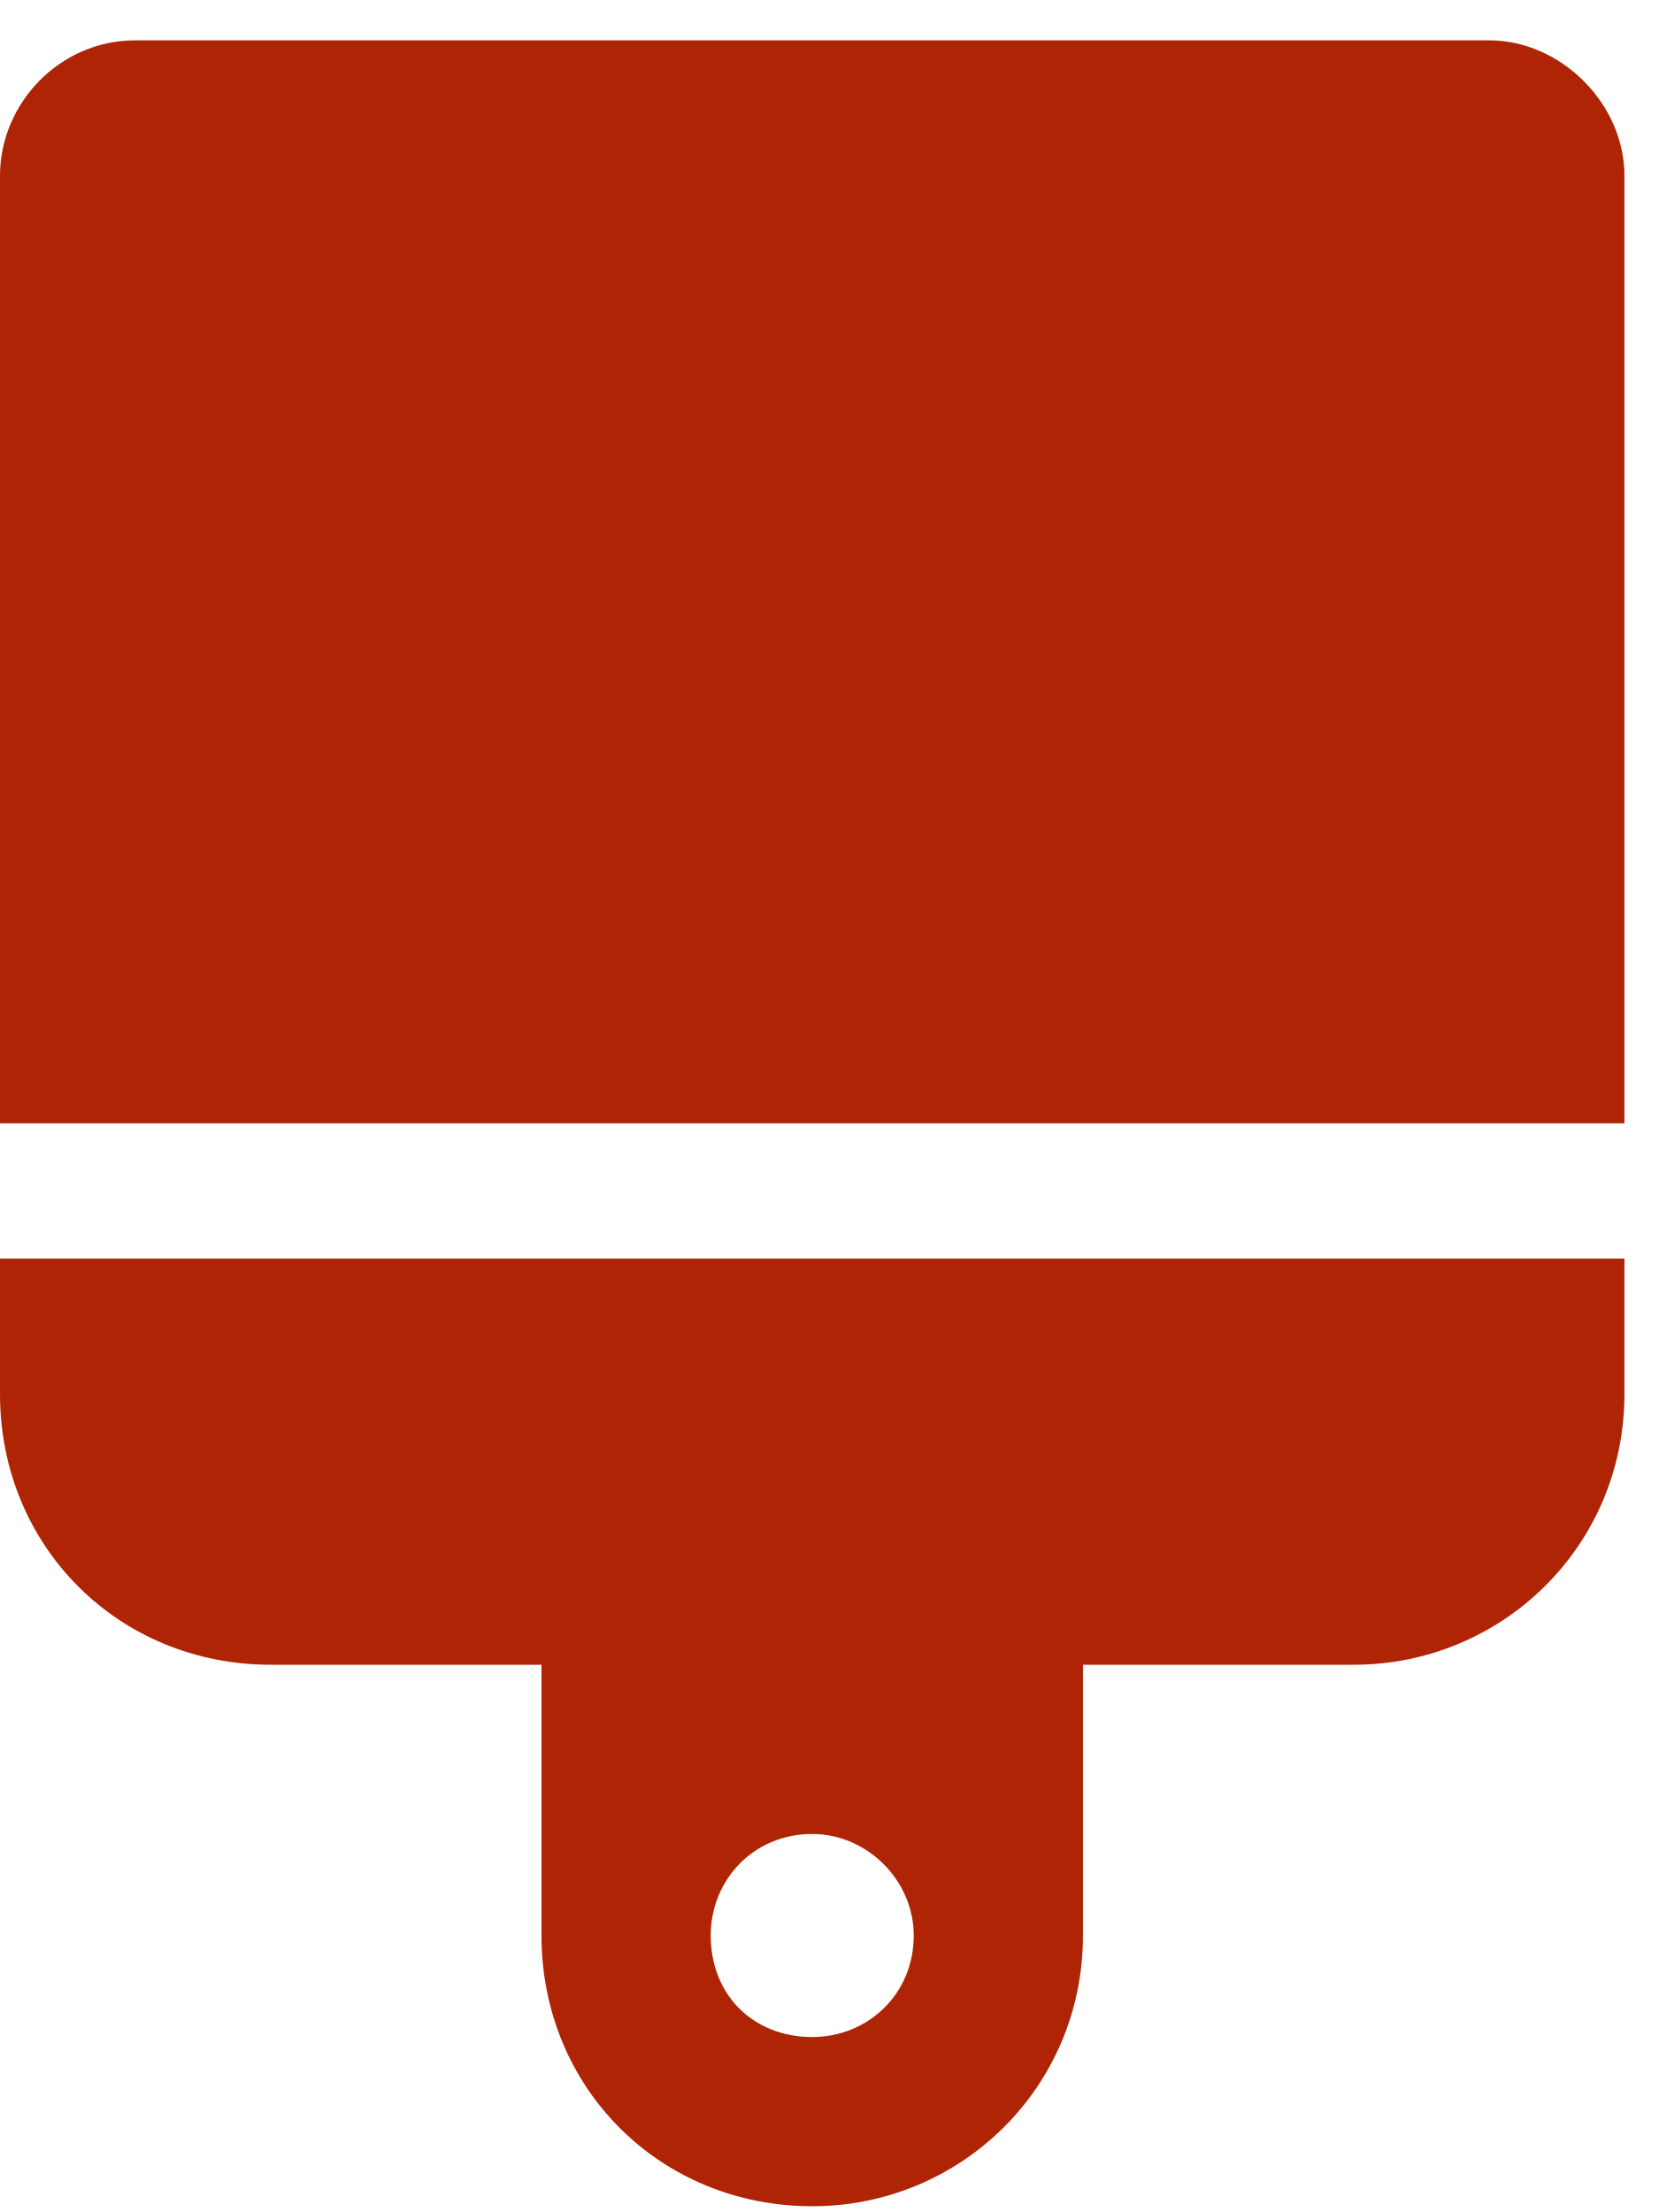
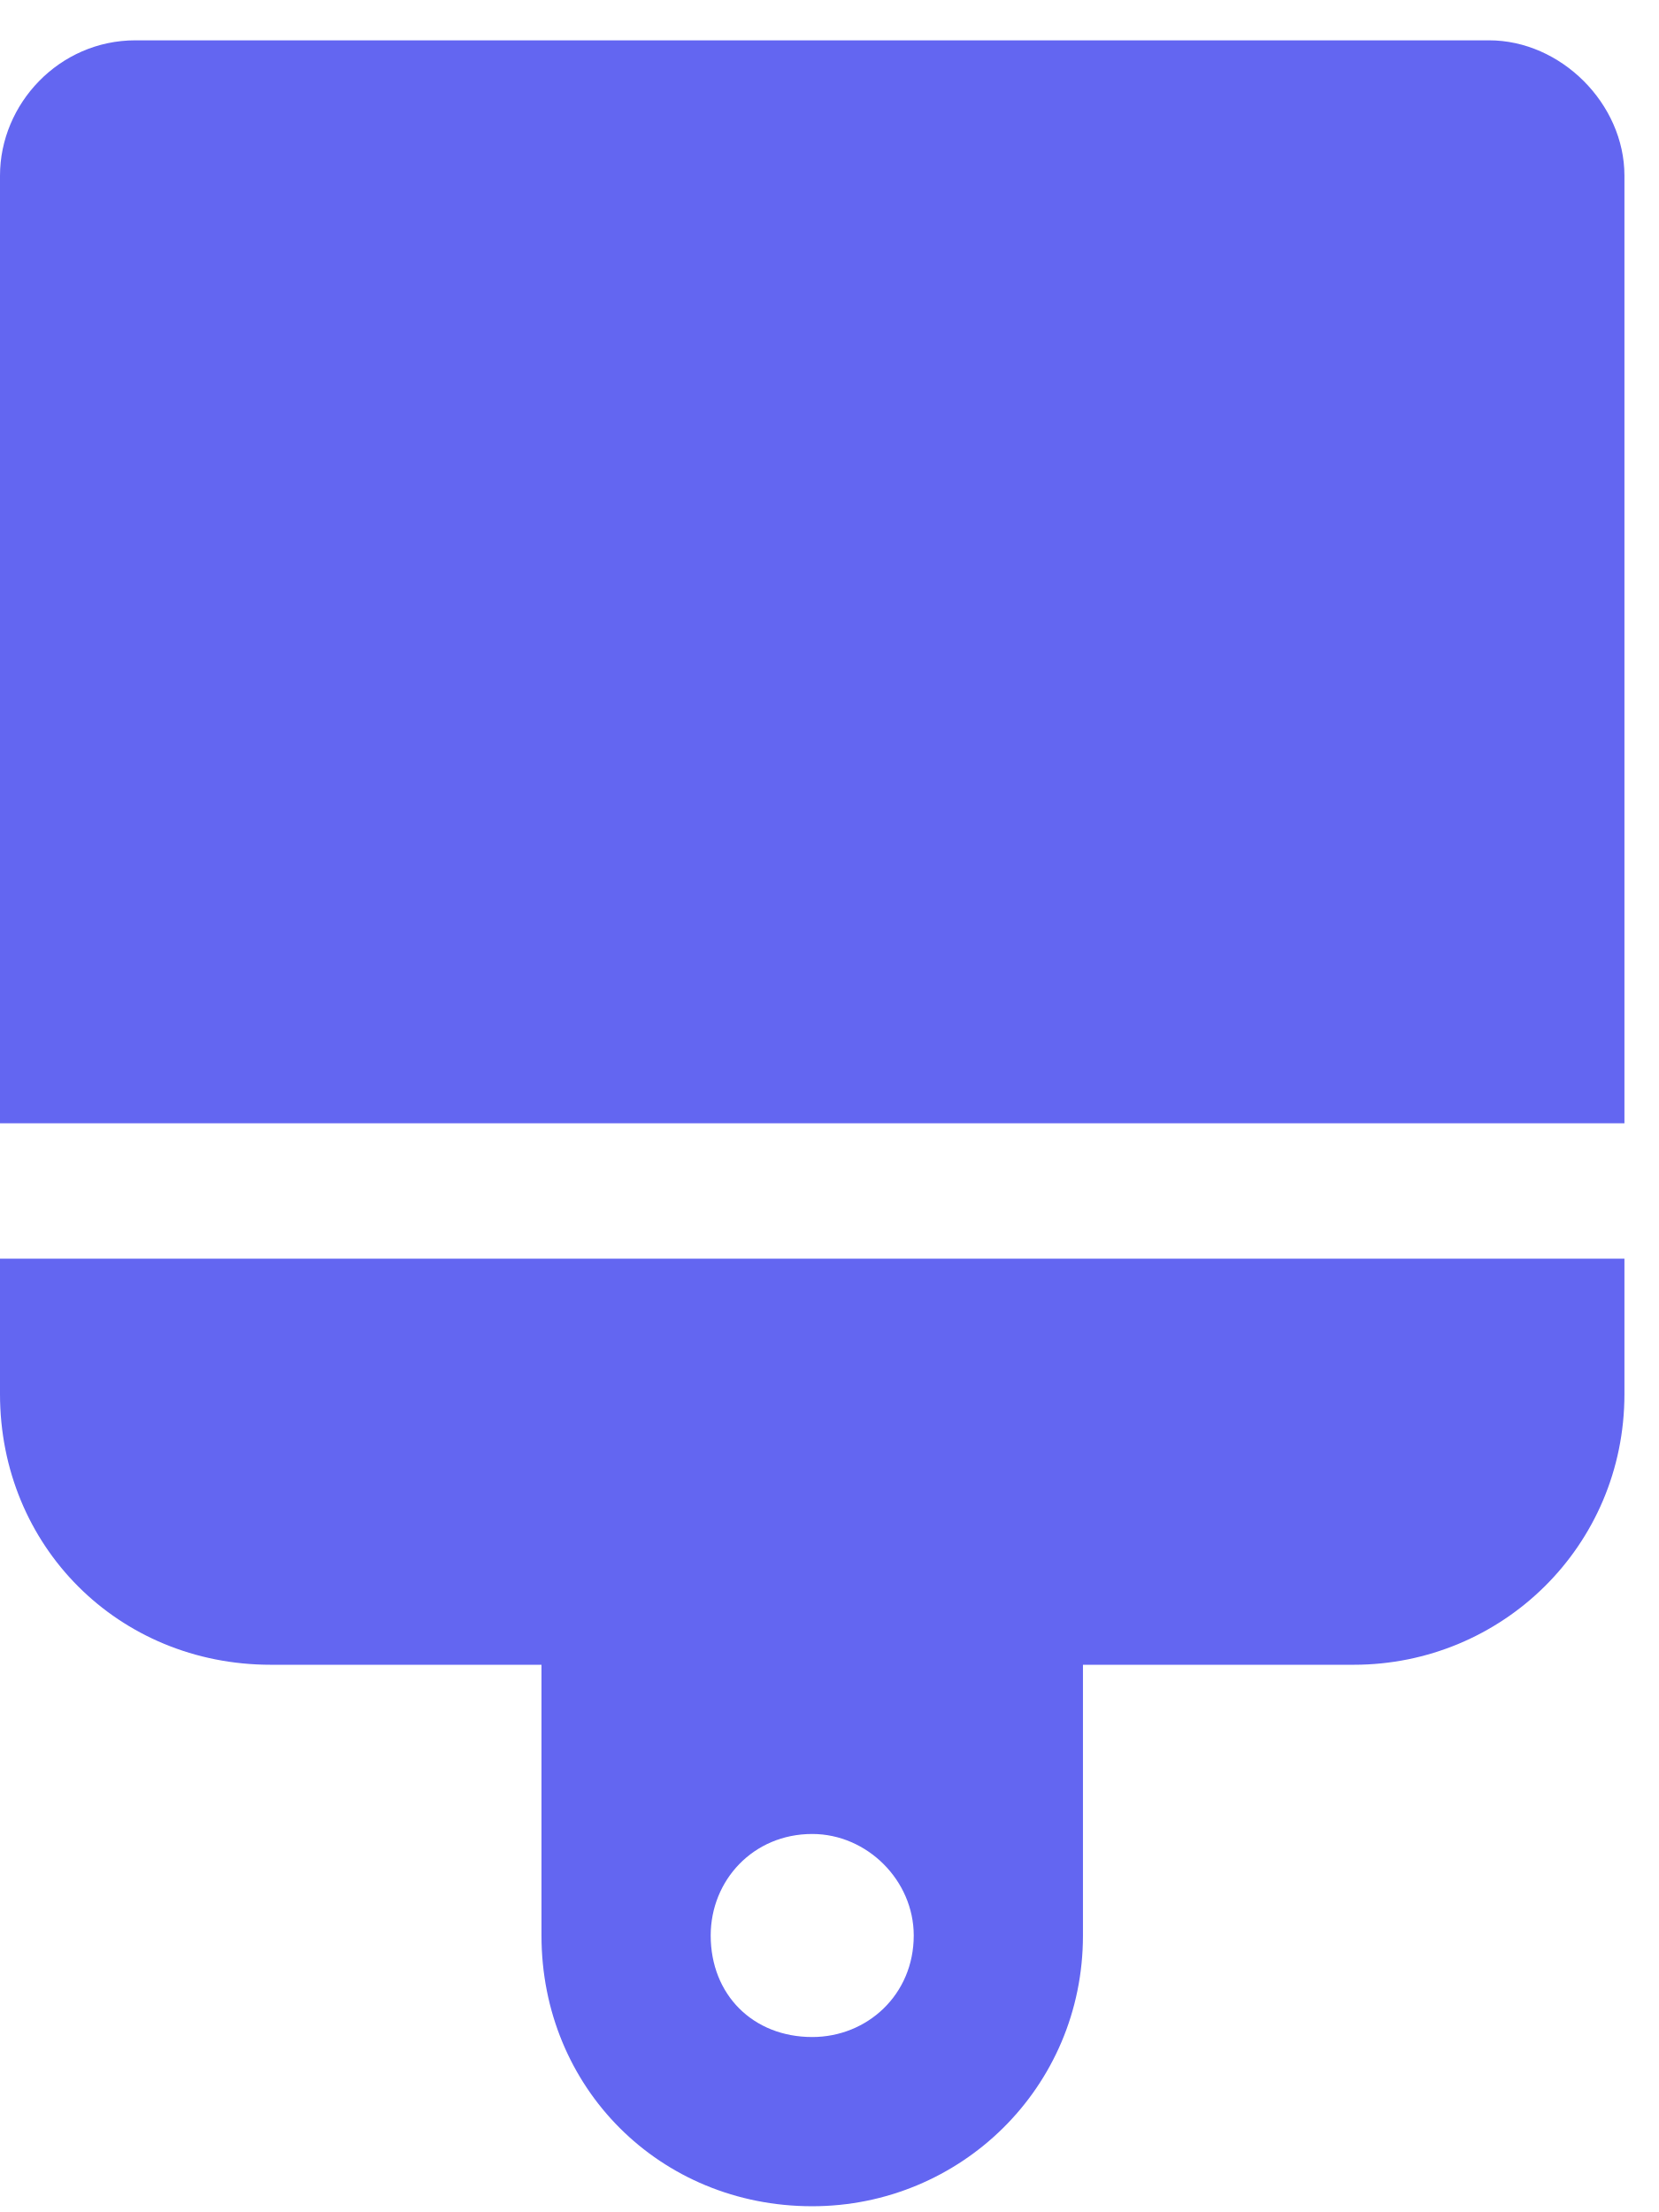
<svg xmlns="http://www.w3.org/2000/svg" width="36" height="48" viewBox="0 0 36 48" fill="none">
-   <path d="M32.312 0.875H2.938C1.285 0.875 0 2.252 0 3.812V24.375H35.25V3.812C35.25 2.252 33.873 0.875 32.312 0.875ZM0 30.25C0 33.555 2.57 36.125 5.875 36.125H11.75V42C11.75 45.305 14.32 47.875 17.625 47.875C20.838 47.875 23.5 45.305 23.5 42V36.125H29.375C32.588 36.125 35.25 33.555 35.25 30.25V27.312H0V30.25ZM17.625 39.797C18.818 39.797 19.828 40.807 19.828 42C19.828 43.285 18.818 44.203 17.625 44.203C16.34 44.203 15.422 43.285 15.422 42C15.422 40.807 16.34 39.797 17.625 39.797Z" fill="#B02406" />
+   <path d="M32.312 0.875H2.938C1.285 0.875 0 2.252 0 3.812V24.375H35.25V3.812C35.25 2.252 33.873 0.875 32.312 0.875ZM0 30.25C0 33.555 2.57 36.125 5.875 36.125H11.75V42C11.75 45.305 14.32 47.875 17.625 47.875C20.838 47.875 23.5 45.305 23.5 42V36.125H29.375C32.588 36.125 35.25 33.555 35.25 30.25V27.312H0V30.25ZM17.625 39.797C18.818 39.797 19.828 40.807 19.828 42C19.828 43.285 18.818 44.203 17.625 44.203C16.34 44.203 15.422 43.285 15.422 42C15.422 40.807 16.34 39.797 17.625 39.797Z" fill="#6366f1" />
</svg>
